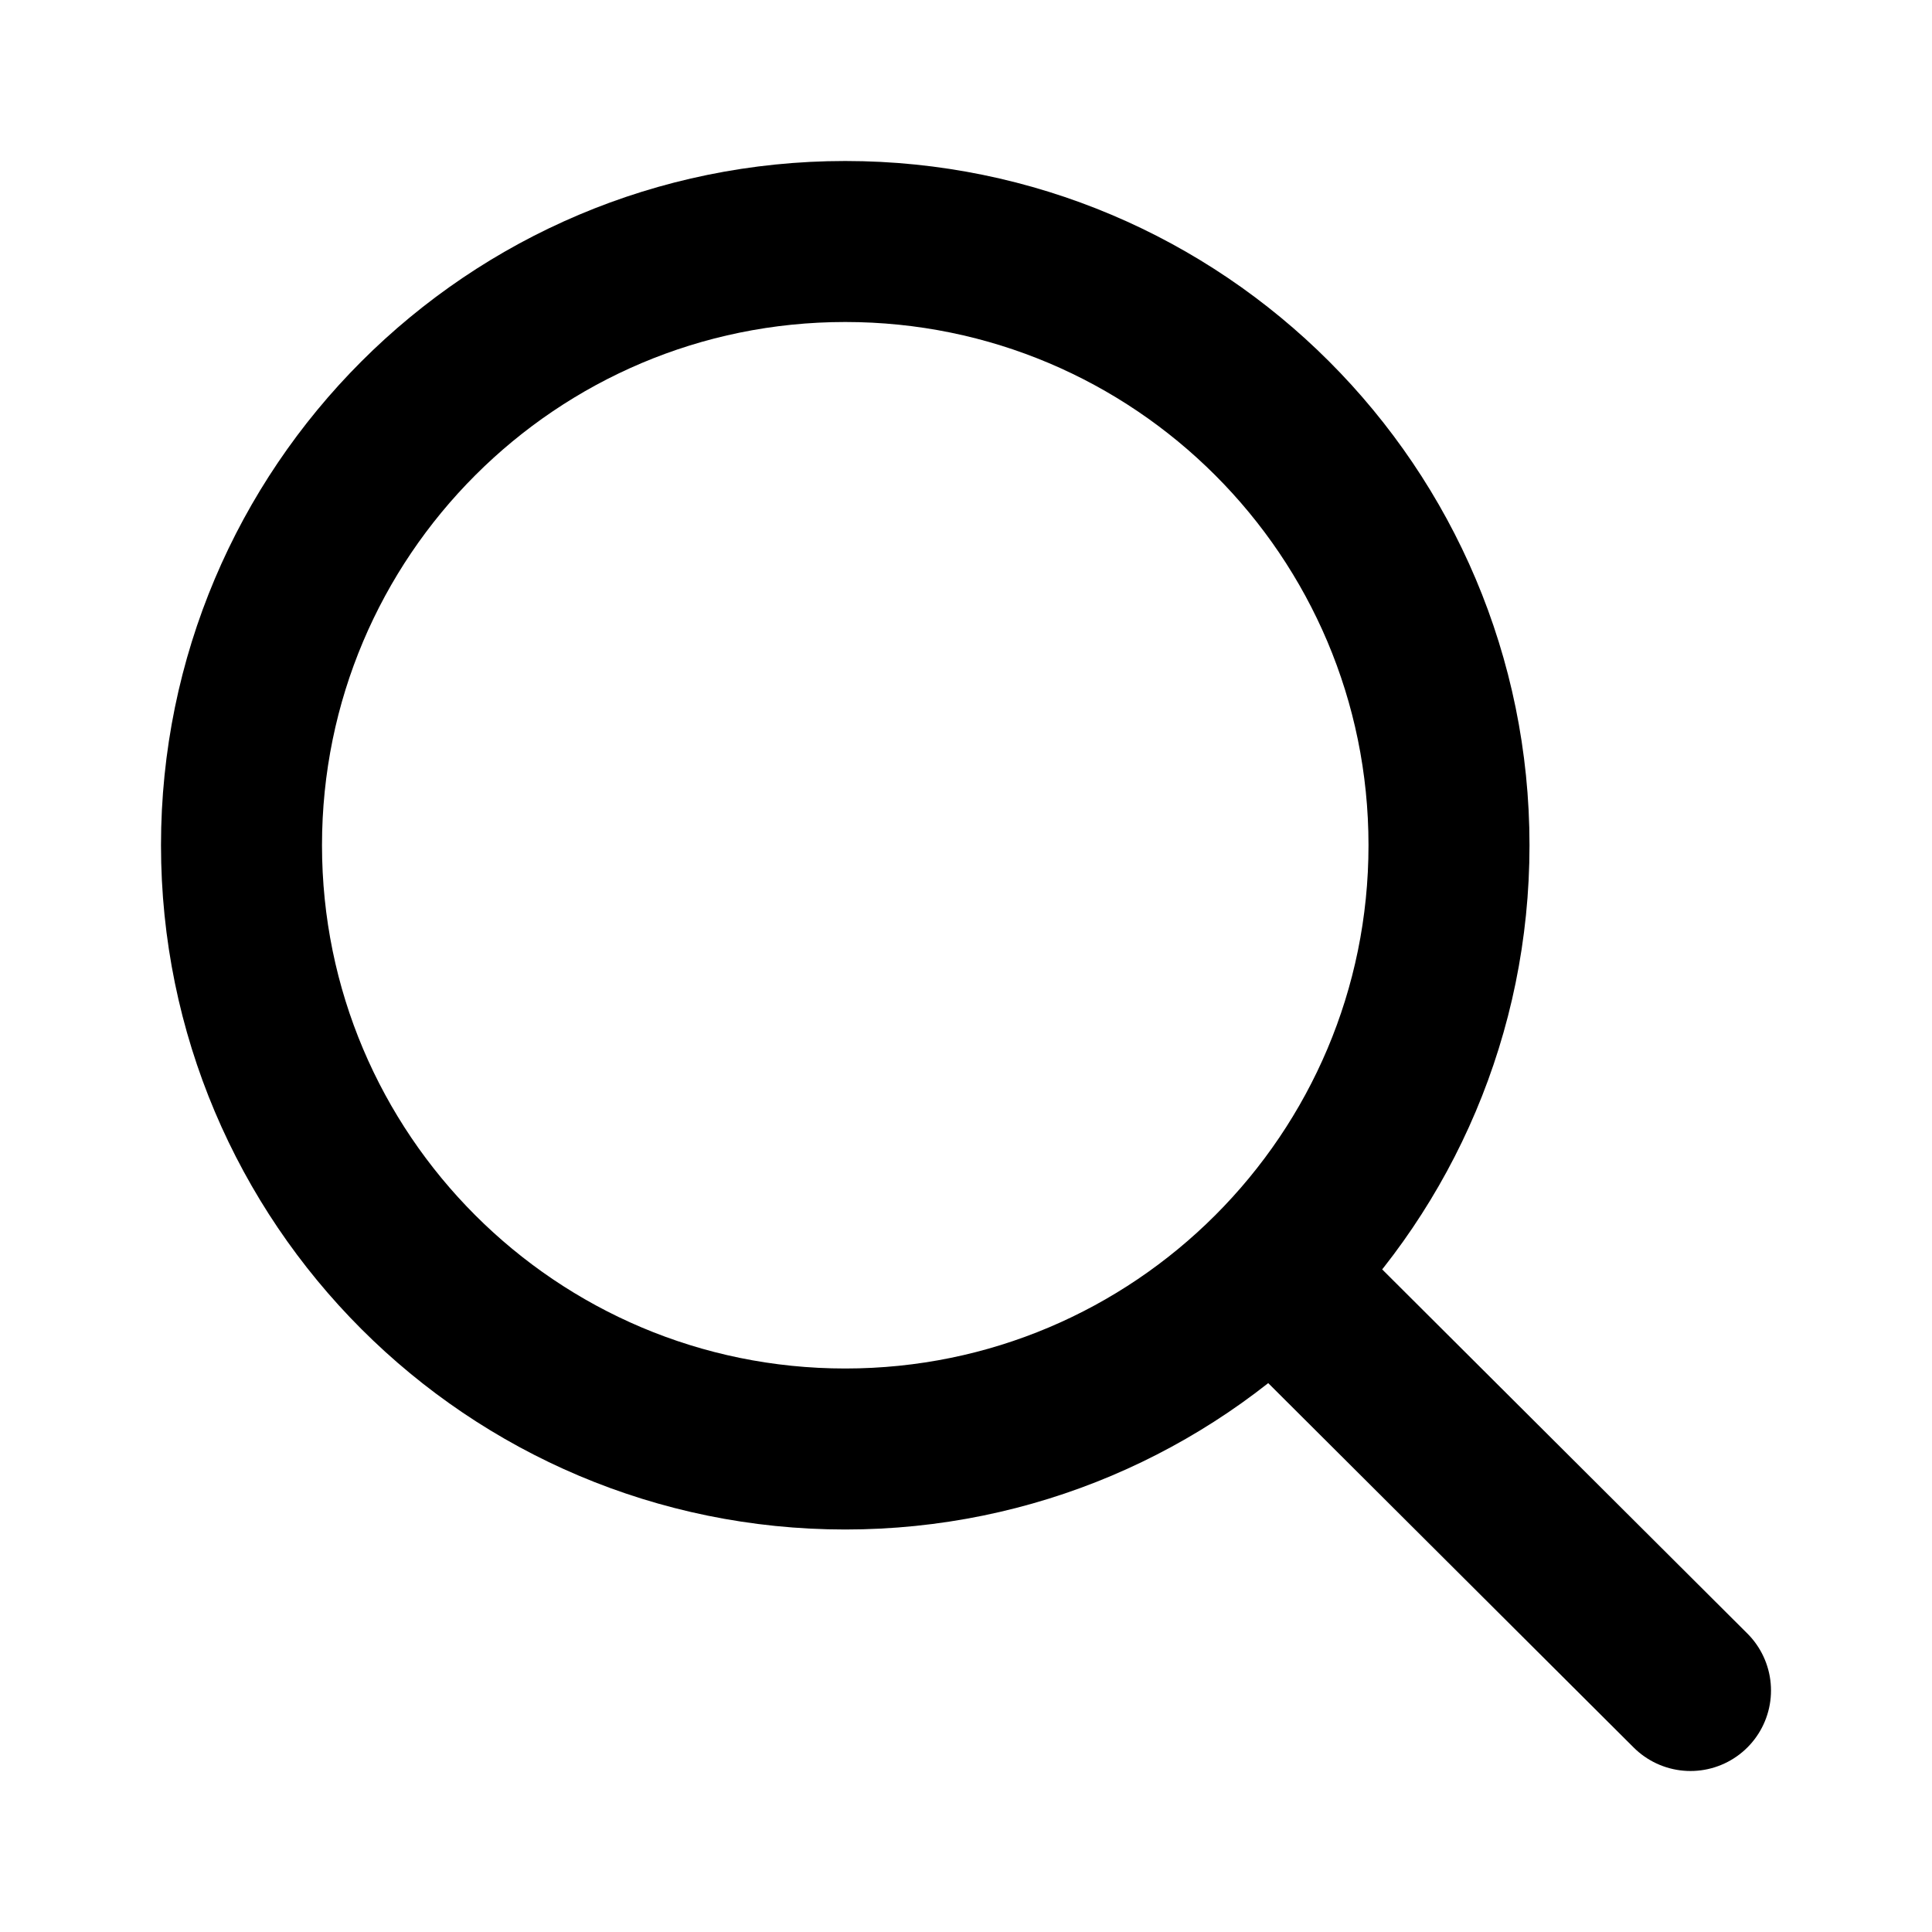
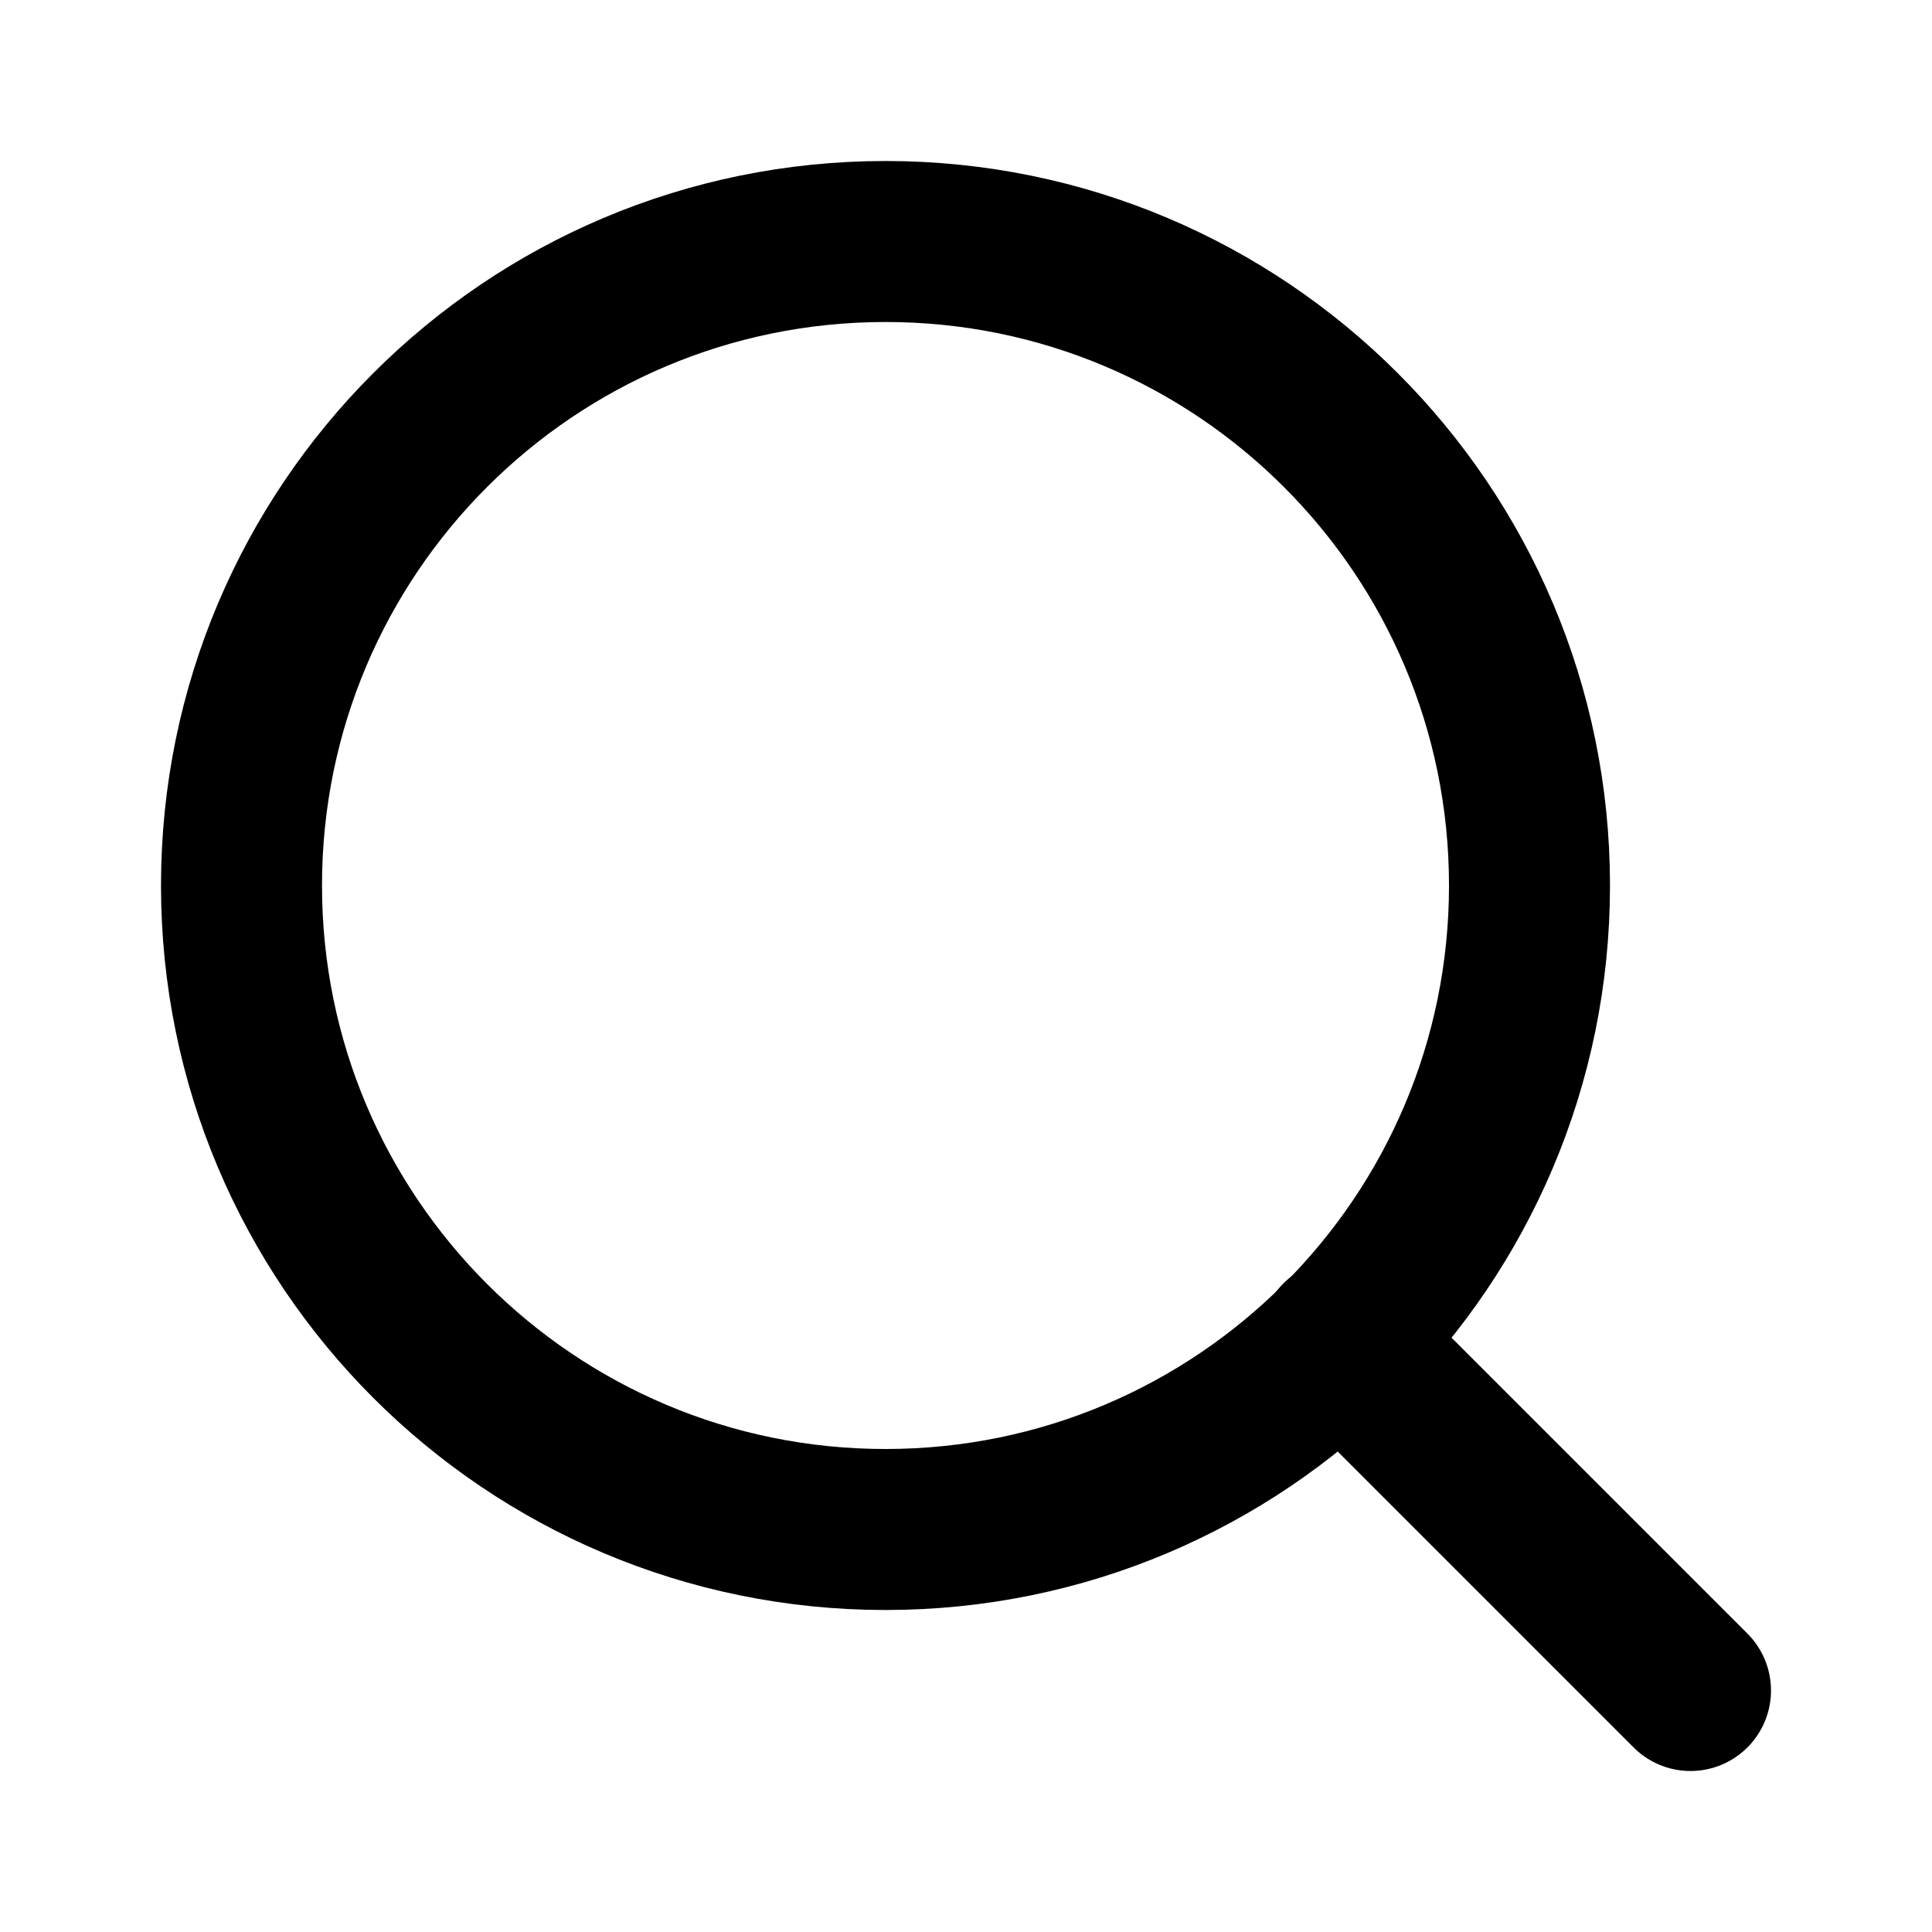
- <svg xmlns="http://www.w3.org/2000/svg" width="800px" height="800px" viewBox="0 0 24 24" fill="none">
-   <path d="M15.796 15.811L21 21M18 10.5C18 14.642 14.642 18 10.5 18C6.358 18 3 14.642 3 10.5C3 6.358 6.358 3 10.5 3C14.642 3 18 6.358 18 10.5Z" stroke="#000000" stroke-width="2" stroke-linecap="round" stroke-linejoin="round" />
+ <svg xmlns="http://www.w3.org/2000/svg" width="24" height="24" viewBox="0 0 24 24" fill="none" stroke="#000" stroke-width="2" stroke-linecap="round" stroke-linejoin="round" class="feather feather-search">
+   <circle cx="11" cy="11" r="8" />
+   <line x1="21" y1="21" x2="16.65" y2="16.65" />
</svg>
